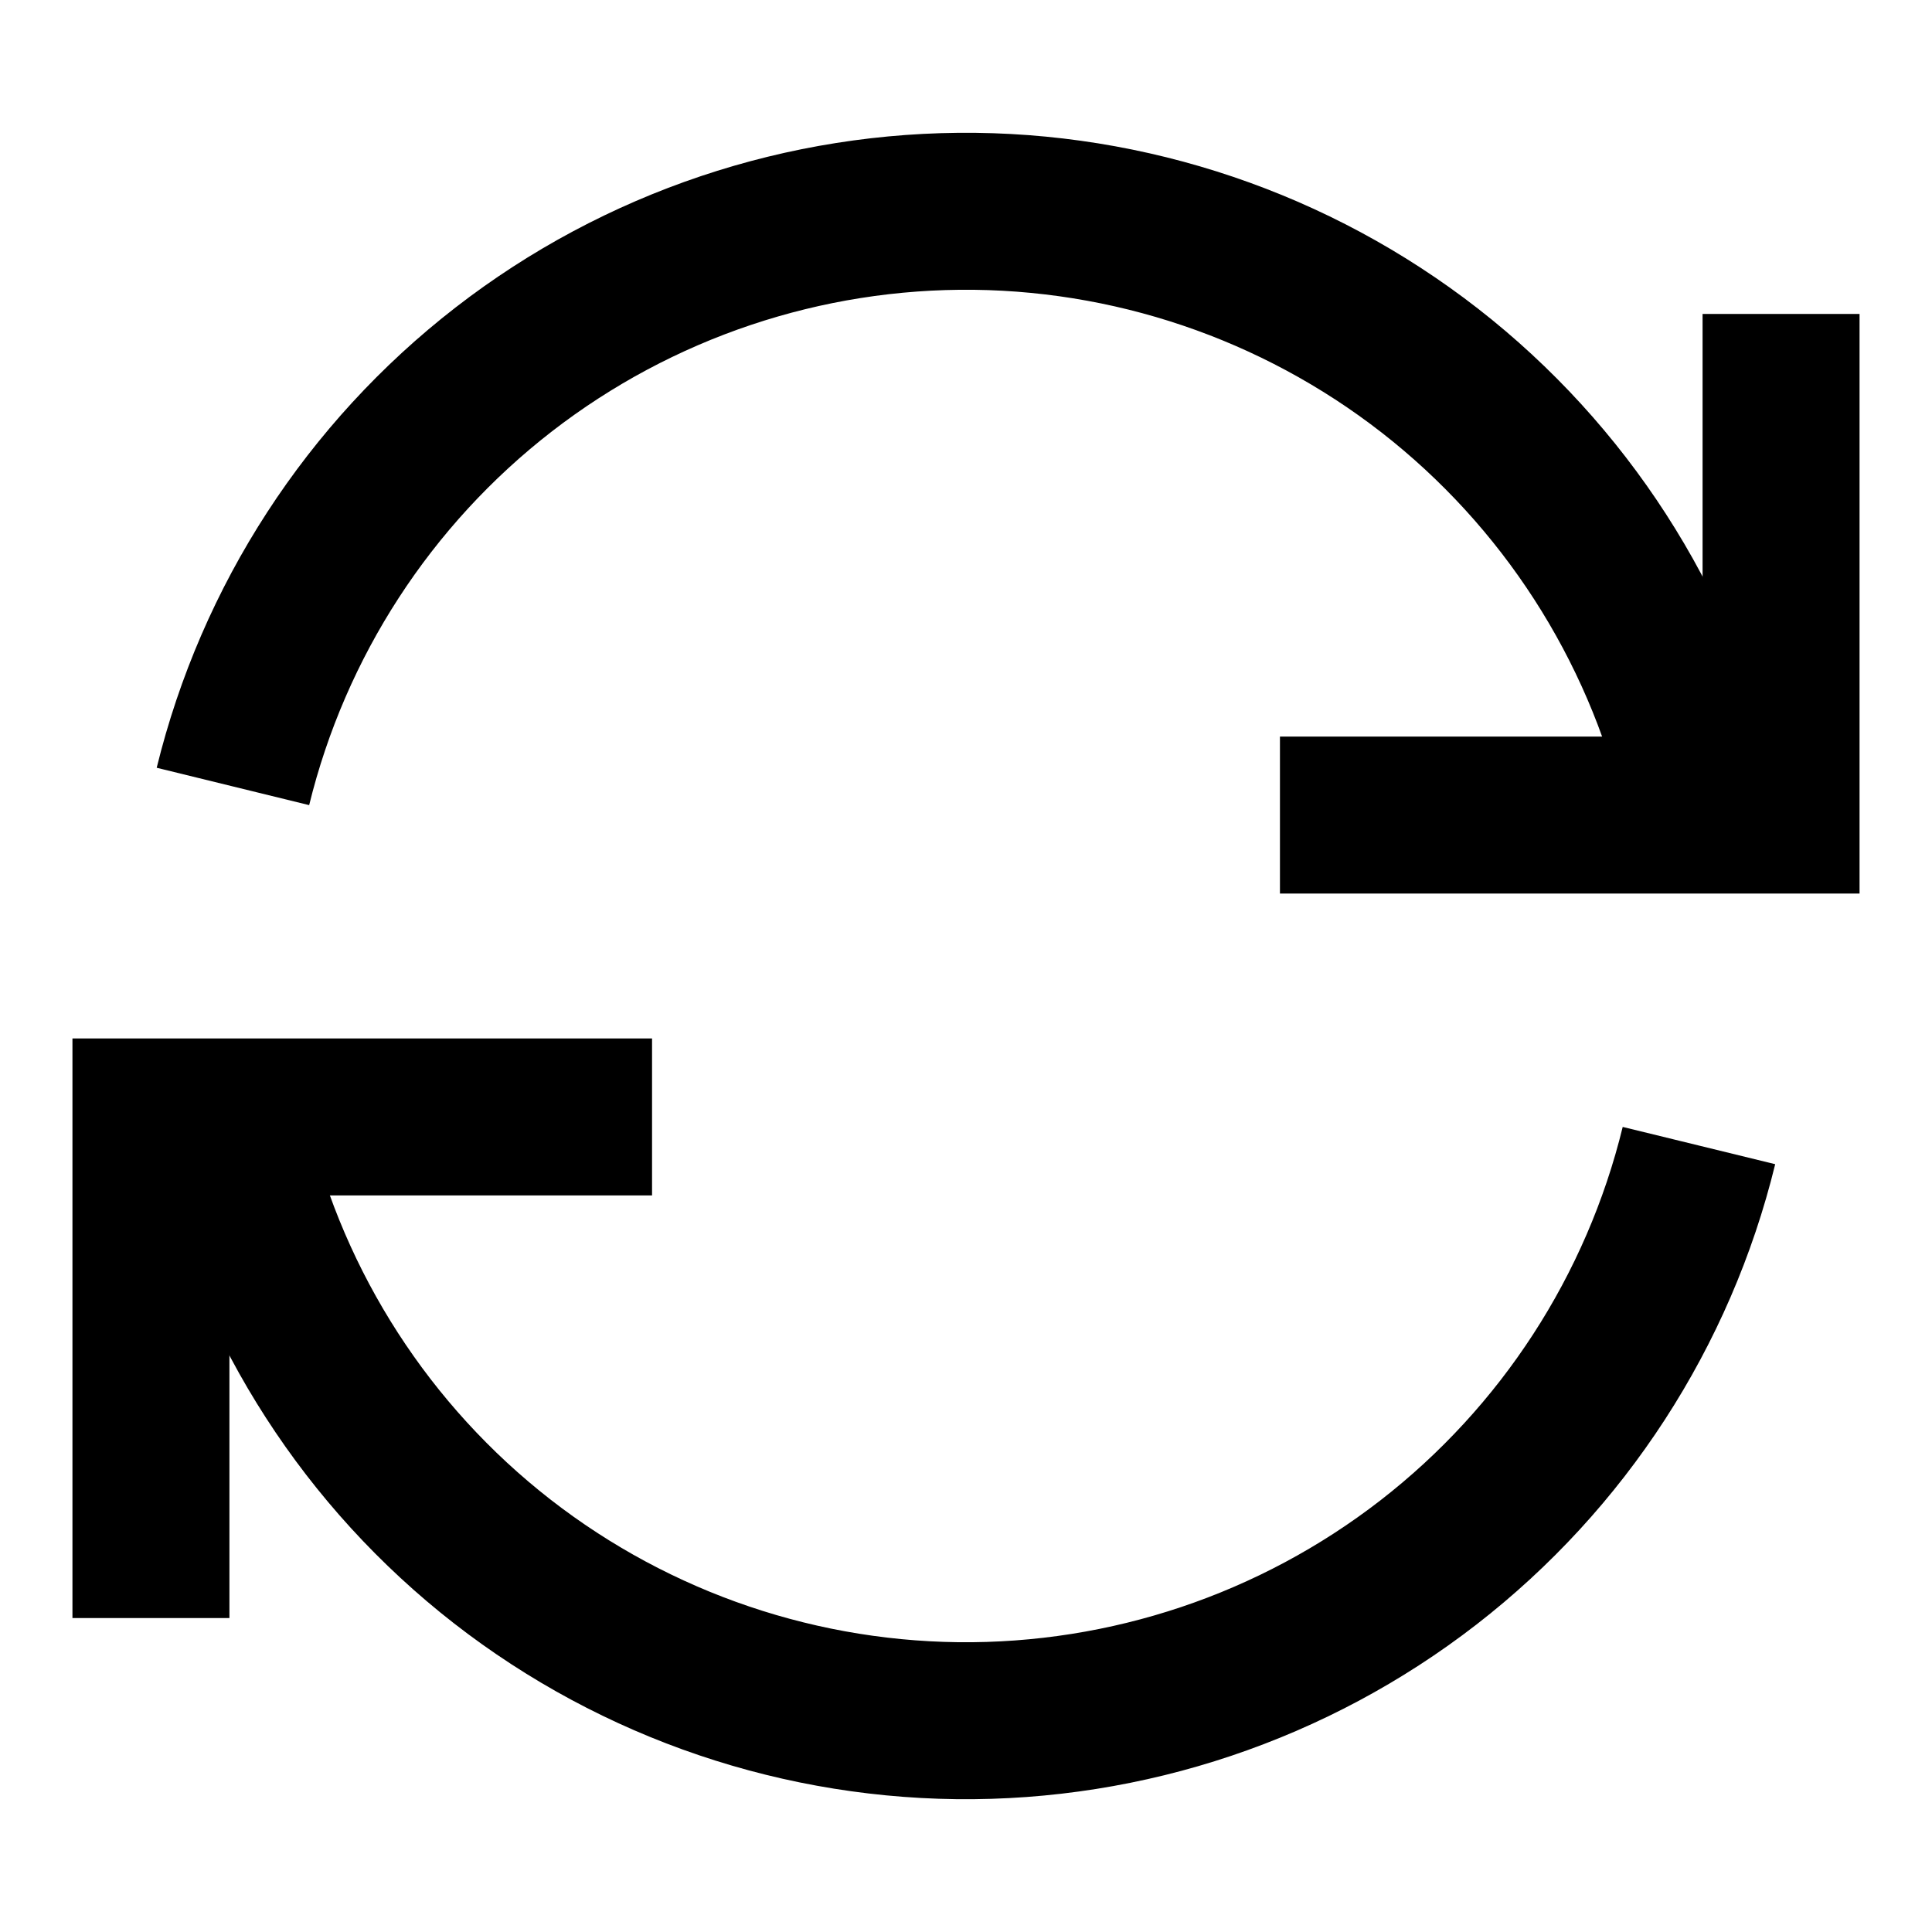
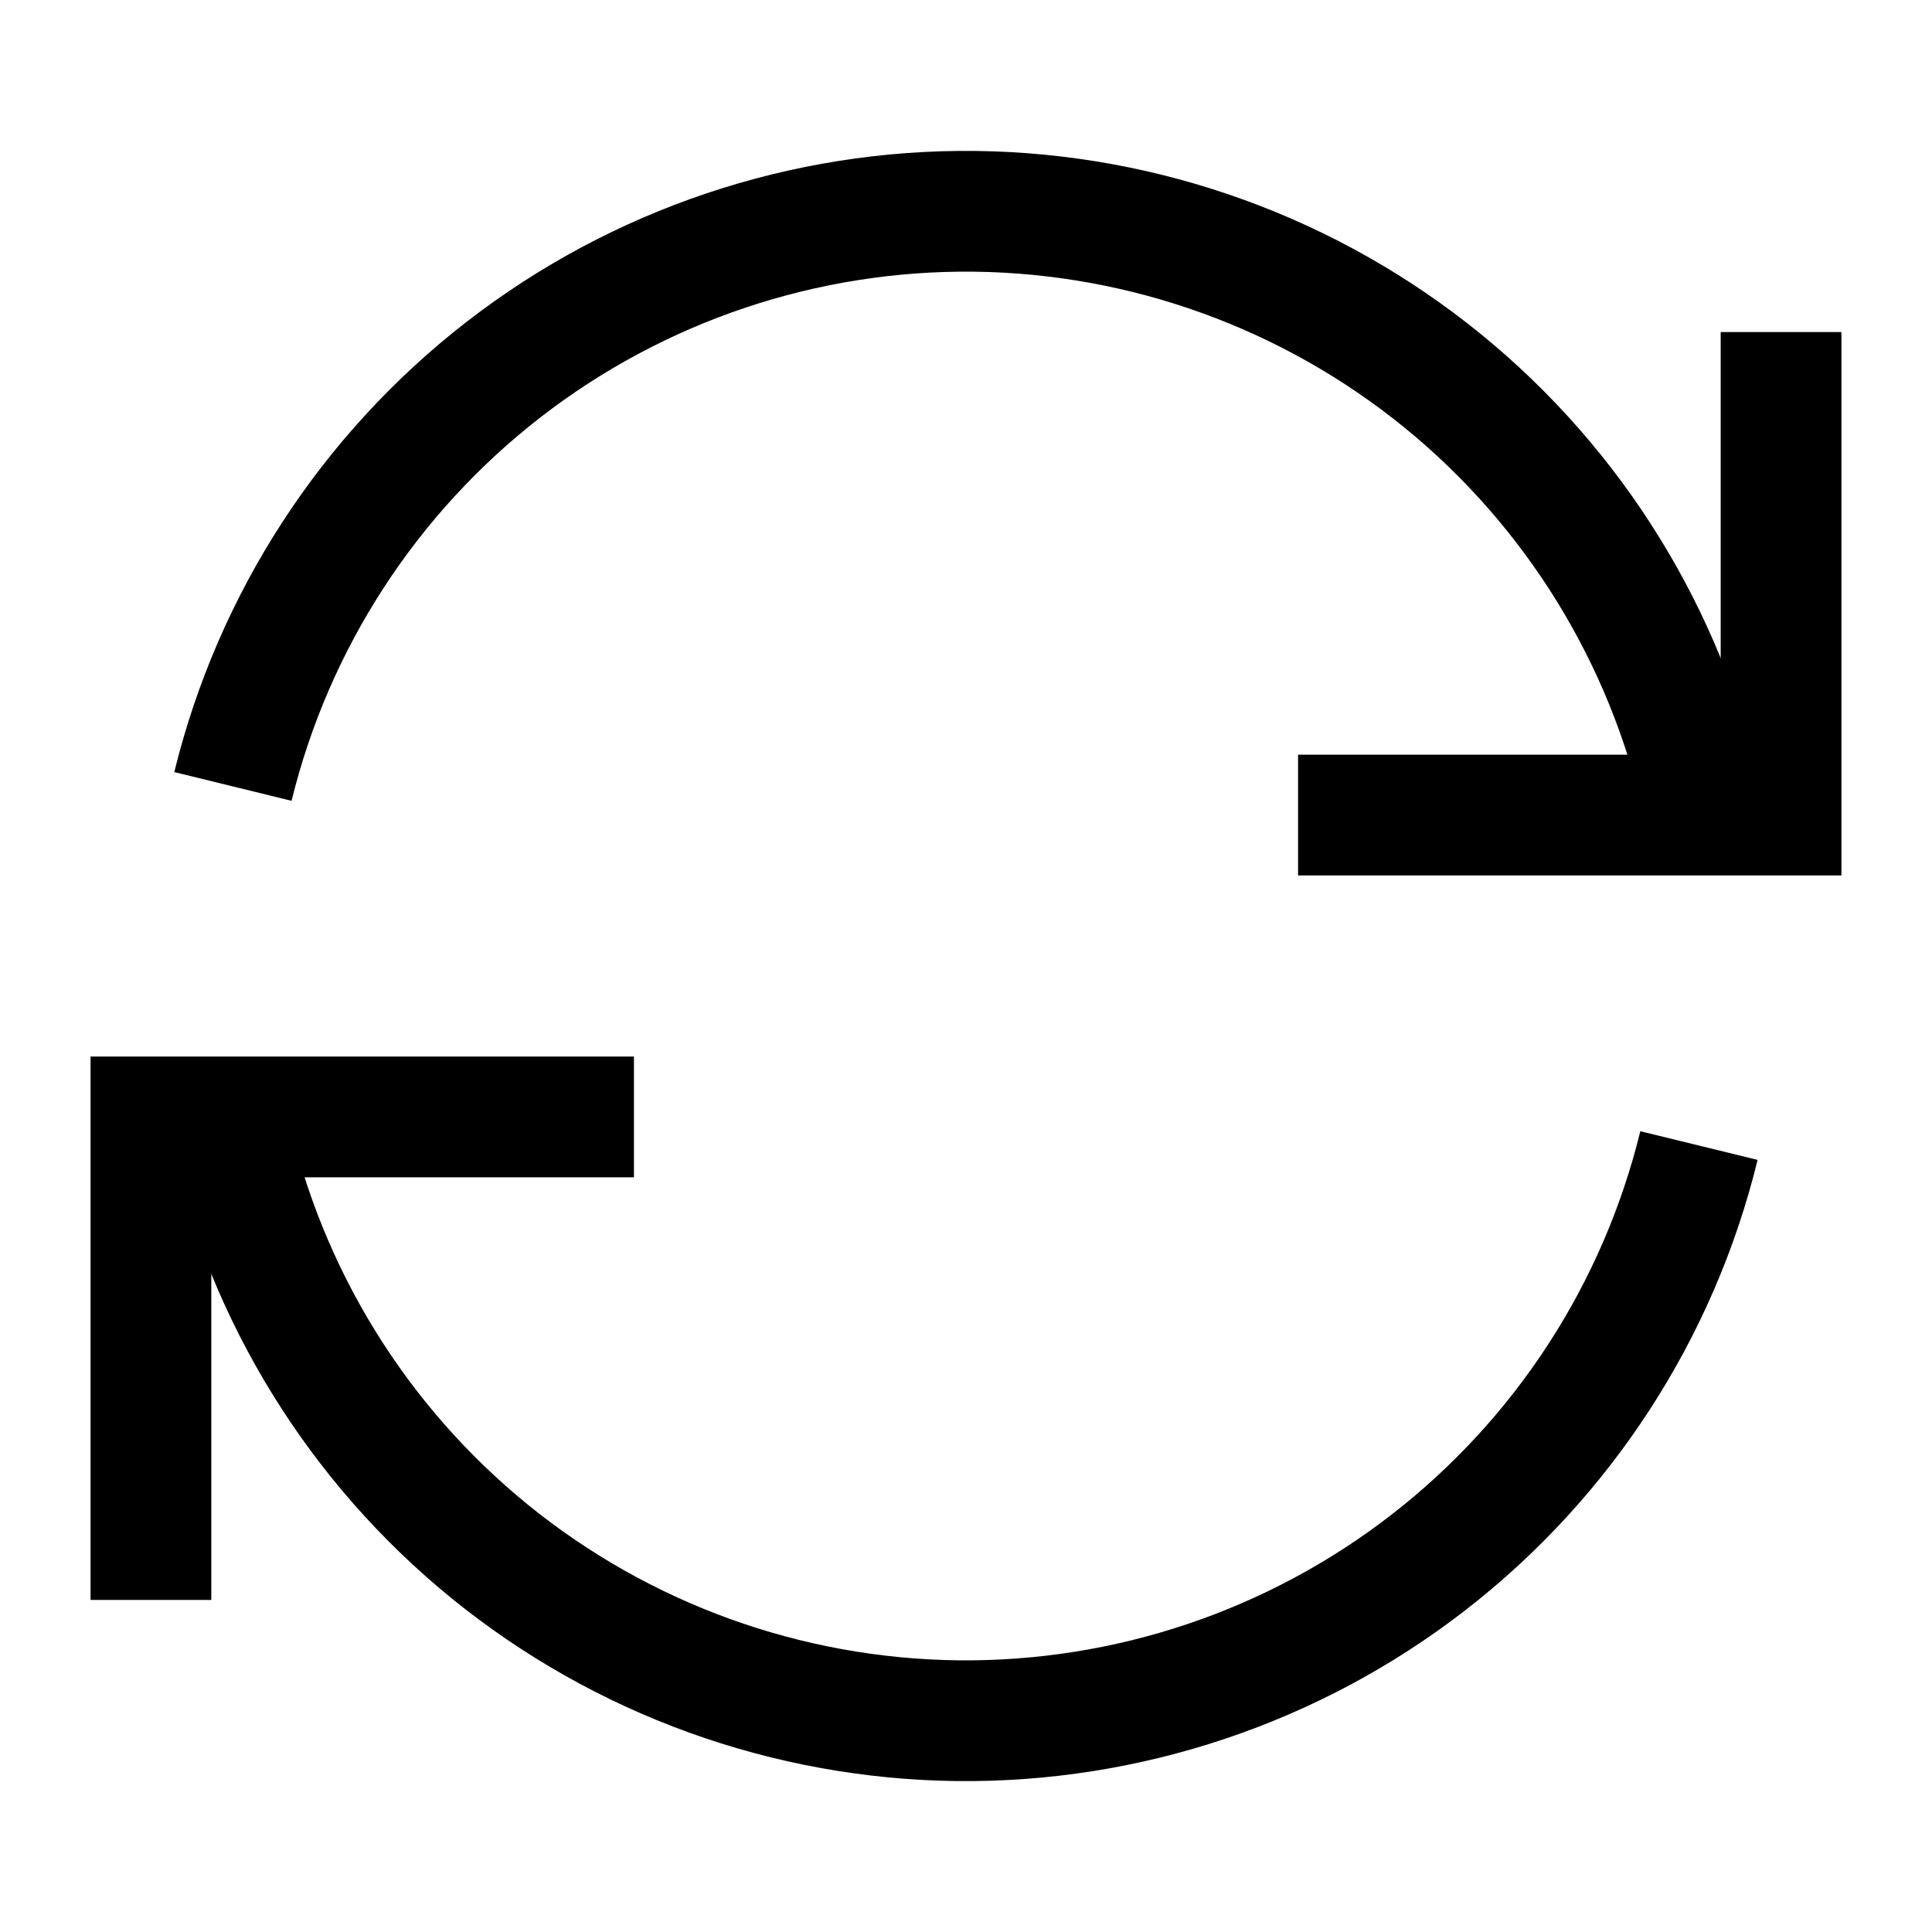
<svg xmlns="http://www.w3.org/2000/svg" height="1em" viewBox="0 0 16 16" fill="none">
-   <path d="M4.75 9.25H1.25V12.75" stroke="currentColor" stroke-width="1.3" stroke-linecap="square" />
-   <path d="M11.25 6.75H14.75V3.25" stroke="currentColor" stroke-width="1.3" stroke-linecap="square" />
-   <path d="M14.104 6.655C13.8 5.277 13.039 4.042 11.944 3.151C10.849 2.261 9.484 1.767 8.073 1.75C6.662 1.734 5.286 2.196 4.171 3.06C3.055 3.925 2.265 5.142 1.929 6.513" stroke="currentColor" stroke-width="1.3" />
-   <path d="M1.896 9.345C2.2 10.723 2.961 11.958 4.056 12.849C5.151 13.739 6.516 14.233 7.927 14.25C9.338 14.266 10.714 13.804 11.829 12.94C12.945 12.075 13.735 10.858 14.07 9.487" stroke="currentColor" stroke-width="1.3" />
+   <path d="M4.75 9.25H1.25V12.75" stroke="currentColor" stroke-width="1" stroke-linecap="square" />
+   <path d="M11.25 6.75H14.75V3.25" stroke="currentColor" stroke-width="1" stroke-linecap="square" />
+   <path d="M14.104 6.655C13.8 5.277 13.039 4.042 11.944 3.151C10.849 2.261 9.484 1.767 8.073 1.75C6.662 1.734 5.286 2.196 4.171 3.06C3.055 3.925 2.265 5.142 1.929 6.513" stroke="currentColor" stroke-width="1" />
+   <path d="M1.896 9.345C2.2 10.723 2.961 11.958 4.056 12.849C5.151 13.739 6.516 14.233 7.927 14.25C9.338 14.266 10.714 13.804 11.829 12.94C12.945 12.075 13.735 10.858 14.07 9.487" stroke="currentColor" stroke-width="1" />
</svg>
